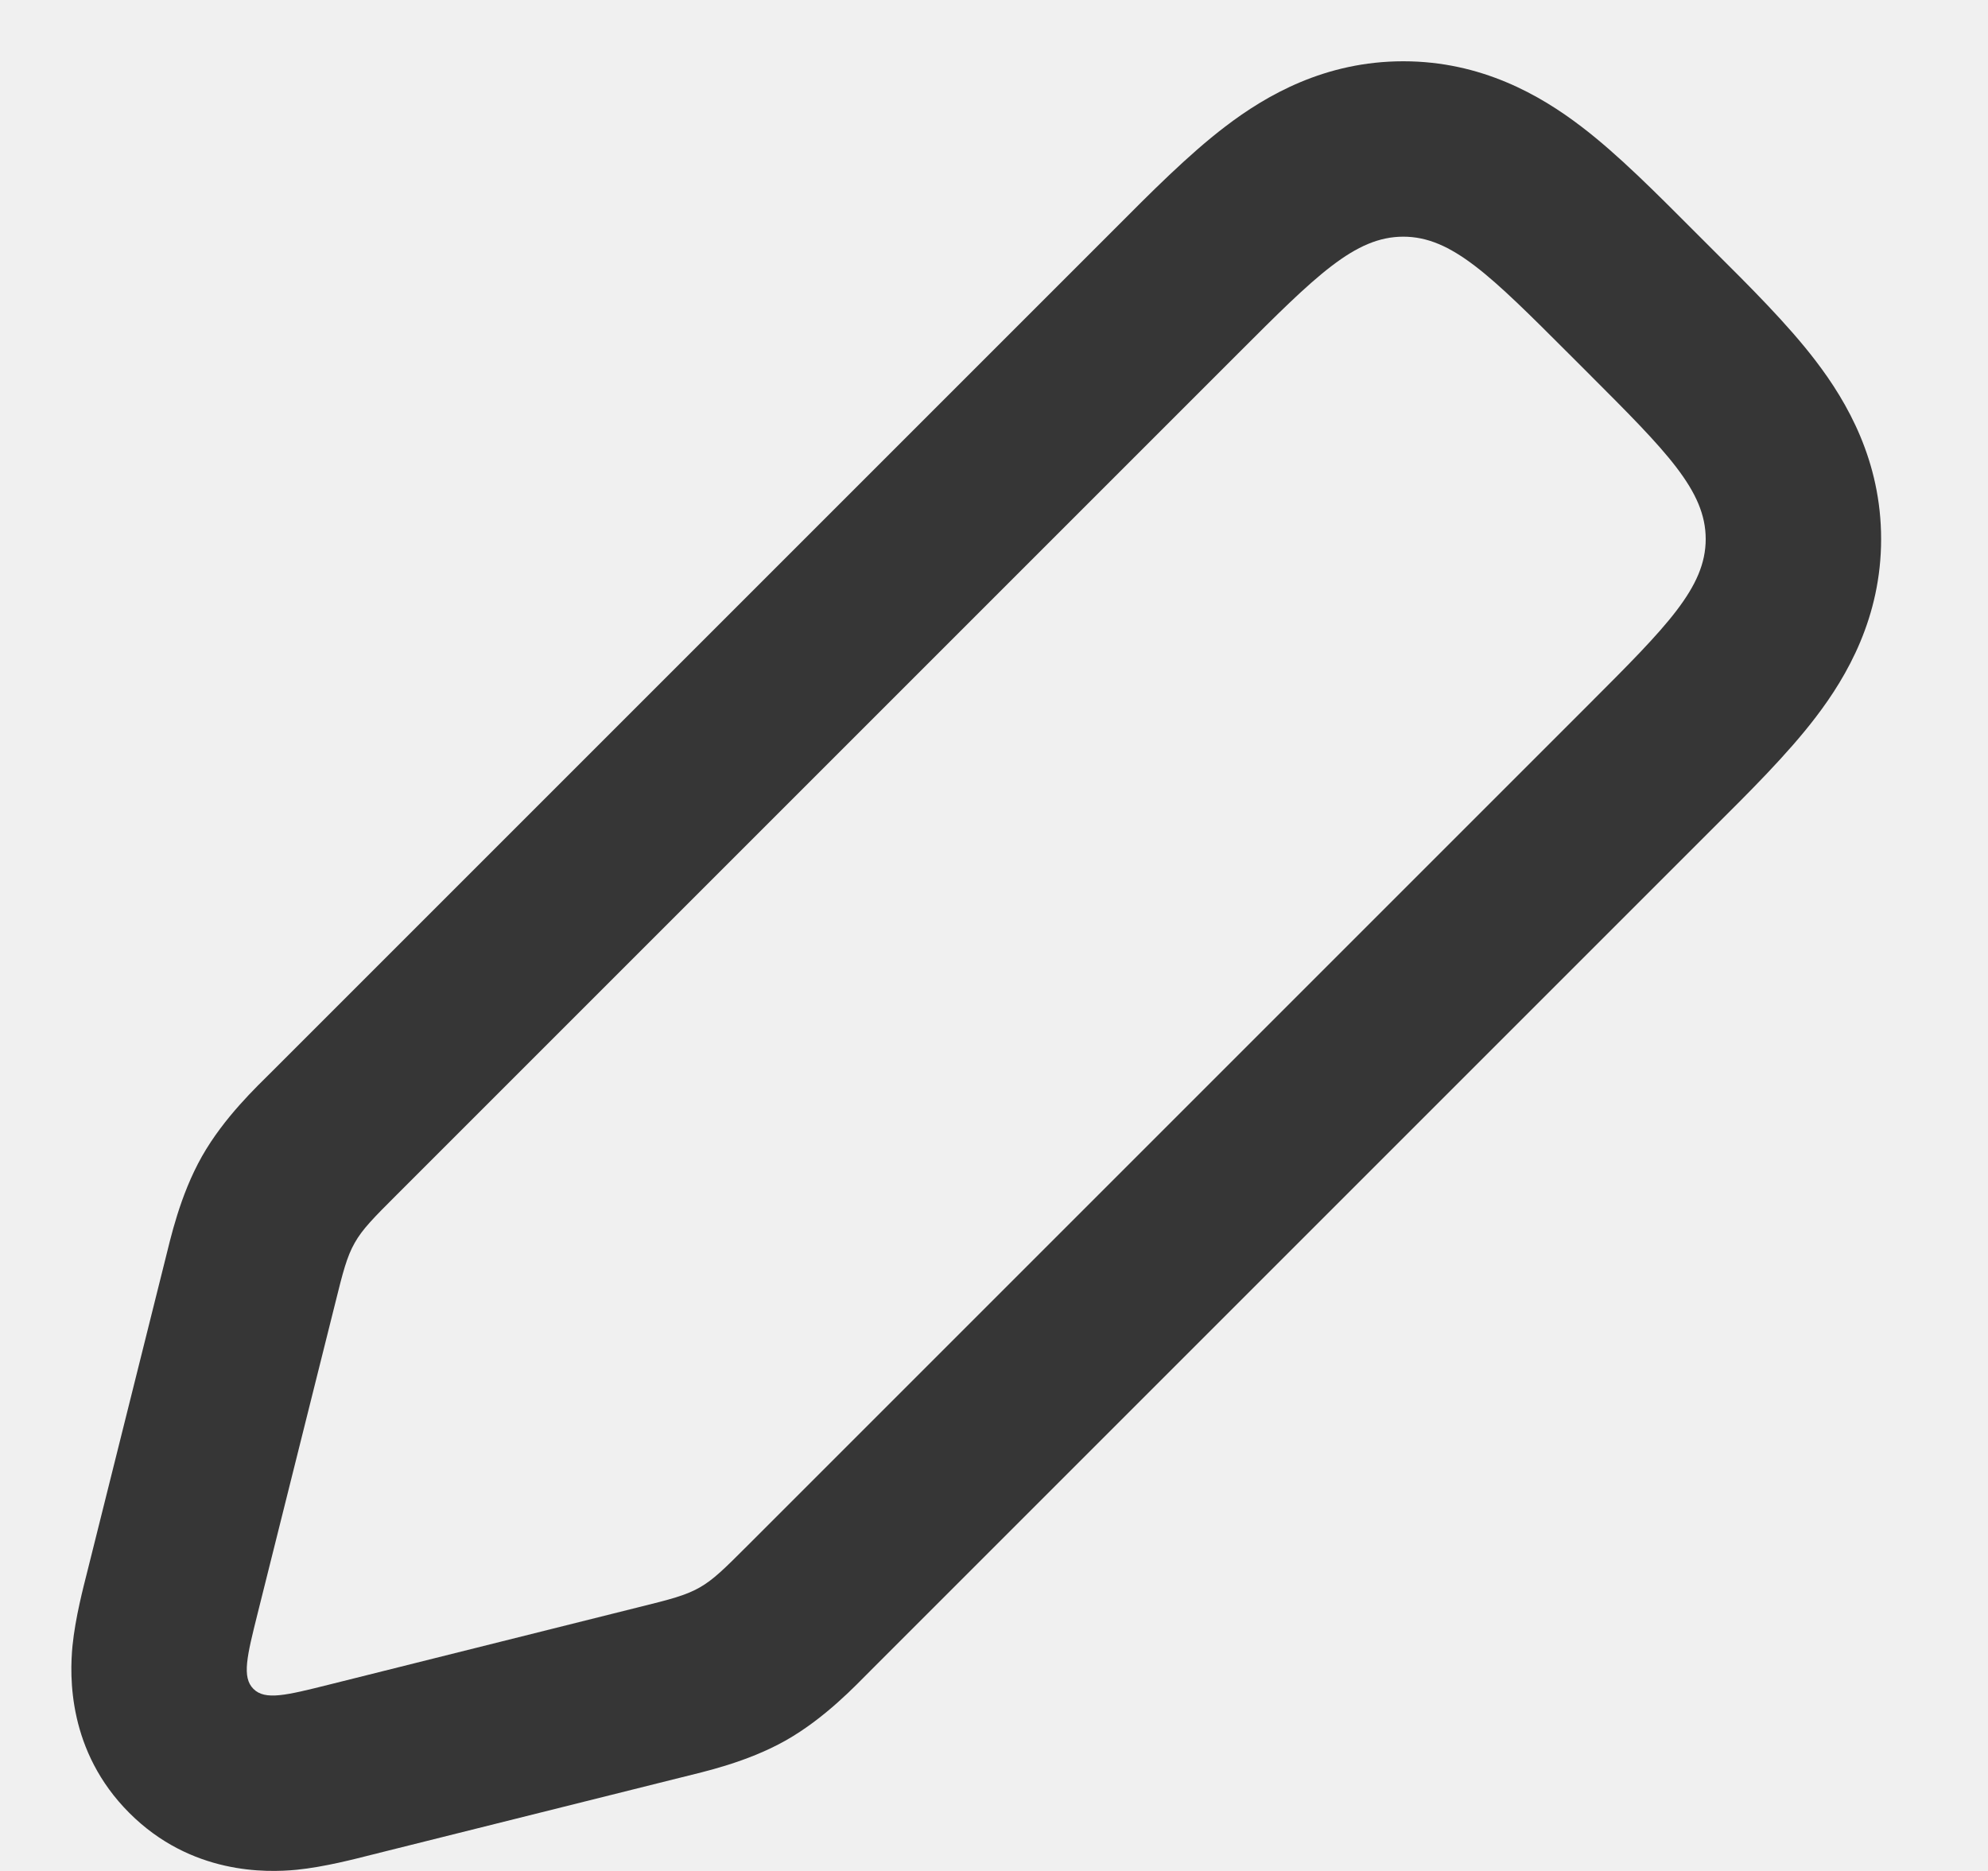
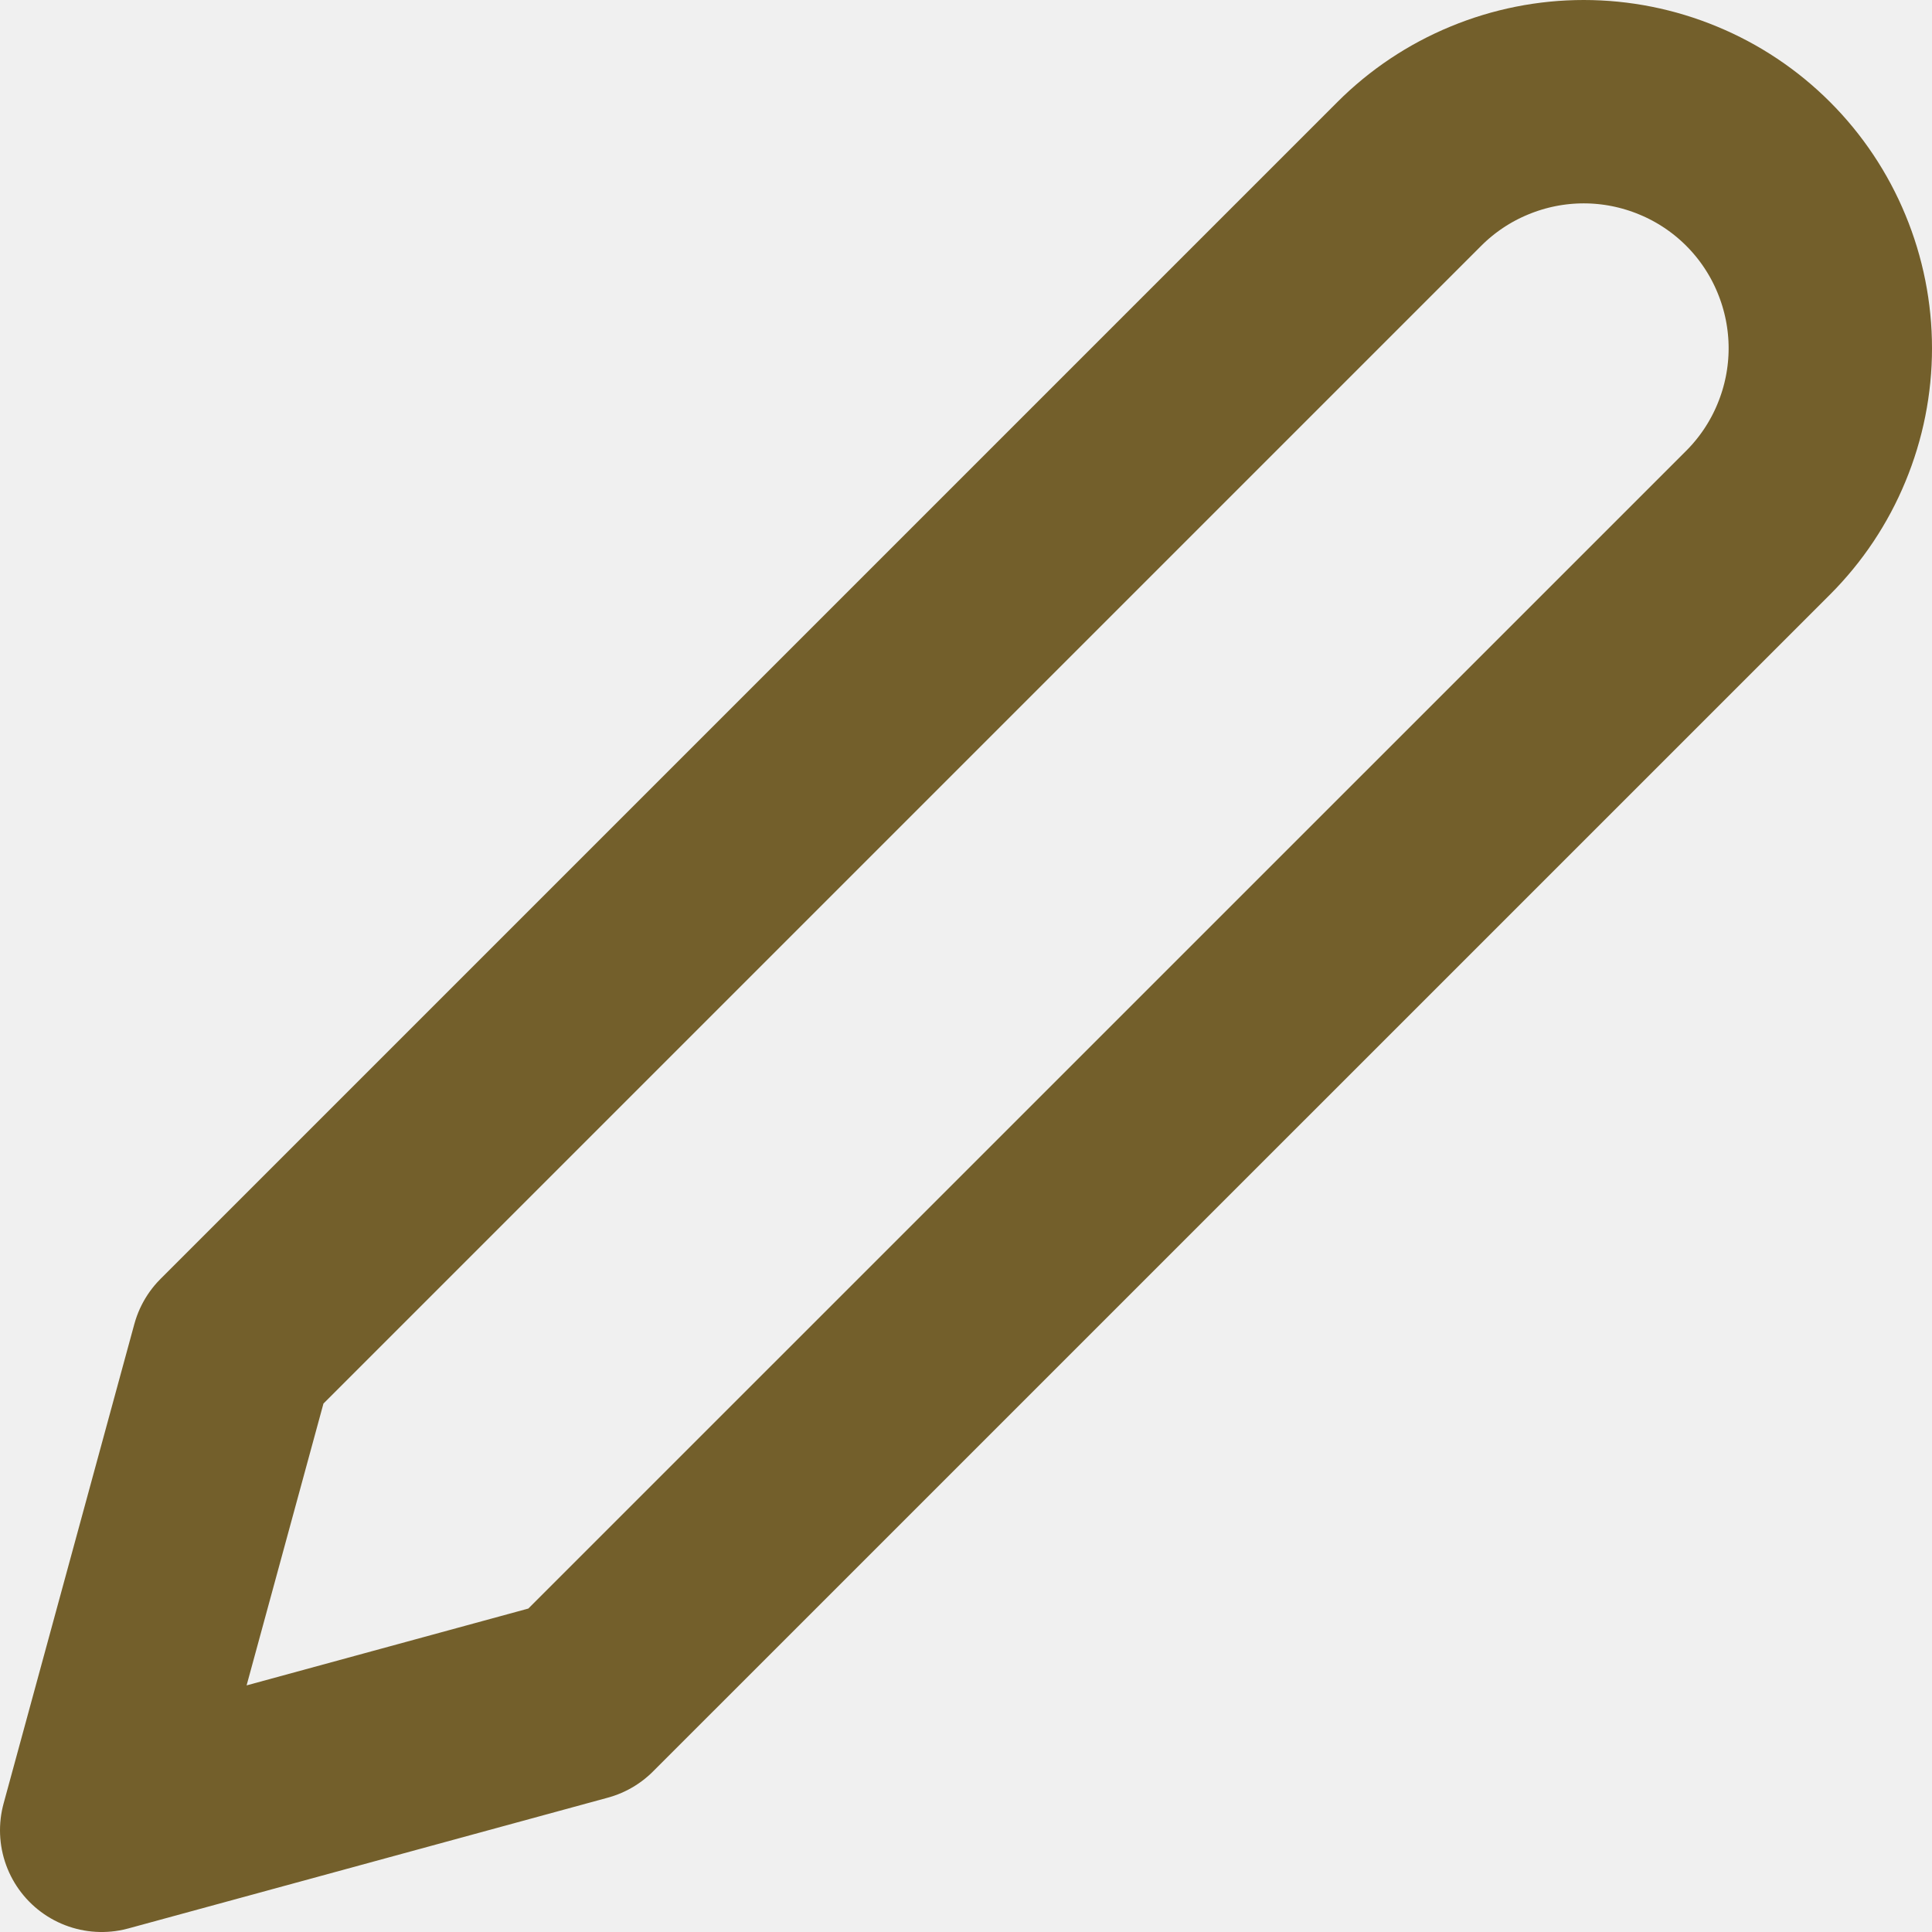
- <svg xmlns="http://www.w3.org/2000/svg" width="17" height="16" viewBox="0 0 17 16" fill="none">
-   <mask id="path-1-outside-1_3022_713" maskUnits="userSpaceOnUse" x="0" y="-0.39" width="17" height="17" fill="black">
-     <rect fill="white" y="-0.39" width="17" height="17" />
-     <path d="M10.586 3.024L3.392 10.218C3.197 10.413 3.1 10.51 3.033 10.629C2.966 10.747 2.932 10.88 2.866 11.147L2.202 13.802C2.112 14.163 2.067 14.343 2.167 14.443C2.267 14.543 2.447 14.498 2.808 14.408L2.808 14.408L5.463 13.744C5.73 13.678 5.863 13.644 5.981 13.577C6.1 13.51 6.197 13.413 6.392 13.218L13.586 6.024L13.586 6.024C14.252 5.358 14.586 5.024 14.586 4.61C14.586 4.196 14.252 3.862 13.586 3.196L13.414 3.024C12.748 2.358 12.414 2.024 12 2.024C11.586 2.024 11.252 2.358 10.586 3.024Z" />
-   </mask>
-   <path d="M3.392 10.218L4.452 11.279H4.452L3.392 10.218ZM10.586 3.024L9.525 1.964L9.525 1.964L10.586 3.024ZM13.414 3.024L12.354 4.085L12.354 4.085L13.414 3.024ZM13.586 3.196L14.646 2.135L14.646 2.135L13.586 3.196ZM13.586 6.024L14.646 7.085L13.586 6.024ZM6.392 13.218L5.331 12.158L5.331 12.158L6.392 13.218ZM2.866 11.147L4.321 11.511V11.511L2.866 11.147ZM2.202 13.802L0.747 13.438V13.438L2.202 13.802ZM2.808 14.408L2.445 12.953L2.379 12.969L2.316 12.991L2.808 14.408ZM5.463 13.744L5.099 12.289L5.099 12.289L5.463 13.744ZM2.167 14.443L3.227 13.383L3.227 13.383L2.167 14.443ZM2.808 14.408L3.172 15.863L3.238 15.847L3.301 15.825L2.808 14.408ZM5.981 13.577L5.242 12.272L5.242 12.272L5.981 13.577ZM13.586 6.024L14.646 7.085V7.085L13.586 6.024ZM3.033 10.629L1.727 9.889L1.727 9.889L3.033 10.629ZM4.452 11.279L11.646 4.085L9.525 1.964L2.331 9.158L4.452 11.279ZM12.354 4.085L12.525 4.256L14.646 2.135L14.475 1.964L12.354 4.085ZM12.525 4.964L5.331 12.158L7.452 14.279L14.646 7.085L12.525 4.964ZM1.41 10.784L0.747 13.438L3.657 14.165L4.321 11.511L1.41 10.784ZM3.172 15.863L5.826 15.2L5.099 12.289L2.445 12.953L3.172 15.863ZM0.747 13.438C0.714 13.569 0.644 13.834 0.62 14.074C0.595 14.333 0.578 14.976 1.106 15.504L3.227 13.383C3.42 13.575 3.531 13.805 3.579 14.015C3.621 14.197 3.609 14.333 3.606 14.366C3.602 14.404 3.598 14.413 3.609 14.365C3.619 14.319 3.633 14.261 3.657 14.165L0.747 13.438ZM2.316 12.991L2.316 12.991L3.301 15.825L3.301 15.825L2.316 12.991ZM2.445 12.953C2.349 12.977 2.291 12.991 2.245 13.001C2.197 13.012 2.206 13.008 2.244 13.004C2.277 13.001 2.413 12.989 2.595 13.031C2.805 13.079 3.034 13.19 3.227 13.383L1.106 15.504C1.634 16.032 2.277 16.015 2.536 15.99C2.776 15.966 3.041 15.896 3.172 15.863L2.445 12.953ZM5.331 12.158C5.281 12.208 5.244 12.244 5.213 12.275C5.181 12.306 5.164 12.322 5.155 12.33C5.147 12.338 5.152 12.332 5.169 12.32C5.186 12.307 5.211 12.29 5.242 12.272L6.721 14.883C7.057 14.692 7.314 14.417 7.452 14.279L5.331 12.158ZM5.826 15.2C6.016 15.152 6.384 15.073 6.721 14.883L5.242 12.272C5.273 12.254 5.301 12.242 5.322 12.233C5.34 12.226 5.348 12.224 5.337 12.227C5.325 12.231 5.303 12.237 5.261 12.248C5.218 12.259 5.168 12.272 5.099 12.289L5.826 15.2ZM12.525 4.256C12.696 4.427 12.827 4.558 12.936 4.673C13.046 4.789 13.108 4.861 13.143 4.907C13.178 4.953 13.162 4.942 13.139 4.885C13.11 4.817 13.086 4.72 13.086 4.61H16.086C16.086 3.943 15.797 3.44 15.528 3.088C15.286 2.77 14.95 2.438 14.646 2.135L12.525 4.256ZM14.646 7.085L14.646 7.085L12.525 4.964L12.525 4.964L14.646 7.085ZM14.646 7.085C14.95 6.782 15.286 6.45 15.528 6.132C15.797 5.78 16.086 5.277 16.086 4.61H13.086C13.086 4.5 13.11 4.403 13.139 4.335C13.162 4.278 13.178 4.267 13.143 4.313C13.108 4.359 13.046 4.431 12.936 4.547C12.827 4.662 12.696 4.793 12.525 4.964L14.646 7.085ZM11.646 4.085C11.817 3.914 11.948 3.783 12.063 3.674C12.179 3.564 12.251 3.502 12.297 3.467C12.343 3.432 12.332 3.448 12.275 3.471C12.207 3.5 12.11 3.524 12 3.524V0.524C11.333 0.524 10.83 0.813 10.478 1.082C10.16 1.324 9.828 1.66 9.525 1.964L11.646 4.085ZM14.475 1.964C14.171 1.66 13.84 1.324 13.522 1.082C13.17 0.813 12.667 0.524 12 0.524V3.524C11.89 3.524 11.793 3.5 11.725 3.471C11.668 3.448 11.657 3.432 11.703 3.467C11.749 3.502 11.821 3.564 11.937 3.674C12.052 3.783 12.183 3.914 12.354 4.085L14.475 1.964ZM2.331 9.158C2.193 9.296 1.918 9.553 1.727 9.889L4.338 11.368C4.321 11.399 4.303 11.424 4.29 11.441C4.278 11.457 4.272 11.463 4.28 11.455C4.288 11.446 4.304 11.428 4.335 11.397C4.366 11.366 4.402 11.329 4.452 11.279L2.331 9.158ZM4.321 11.511C4.338 11.442 4.351 11.392 4.362 11.35C4.373 11.307 4.379 11.285 4.383 11.273C4.386 11.262 4.384 11.27 4.377 11.288C4.368 11.309 4.356 11.337 4.338 11.368L1.727 9.889C1.537 10.226 1.458 10.594 1.41 10.784L4.321 11.511Z" fill="#363636" mask="url(#path-1-outside-1_3022_713)" />
+ <svg xmlns="http://www.w3.org/2000/svg" width="19" height="19" viewBox="0 0 19 19" fill="none">
+   <path d="M13.86 1.71C14.085 1.485 14.353 1.306 14.647 1.185C14.941 1.063 15.257 1 15.575 1C15.893 1 16.209 1.063 16.503 1.185C16.797 1.306 17.065 1.485 17.29 1.71C17.515 1.935 17.694 2.203 17.815 2.497C17.937 2.791 18 3.107 18 3.425C18 3.743 17.937 4.059 17.815 4.353C17.694 4.647 17.515 4.915 17.29 5.14L5.715 16.714L1 18L2.286 13.284L13.86 1.71Z" stroke="#735F2B" stroke-width="2" stroke-linecap="round" stroke-linejoin="round" />
</svg>
